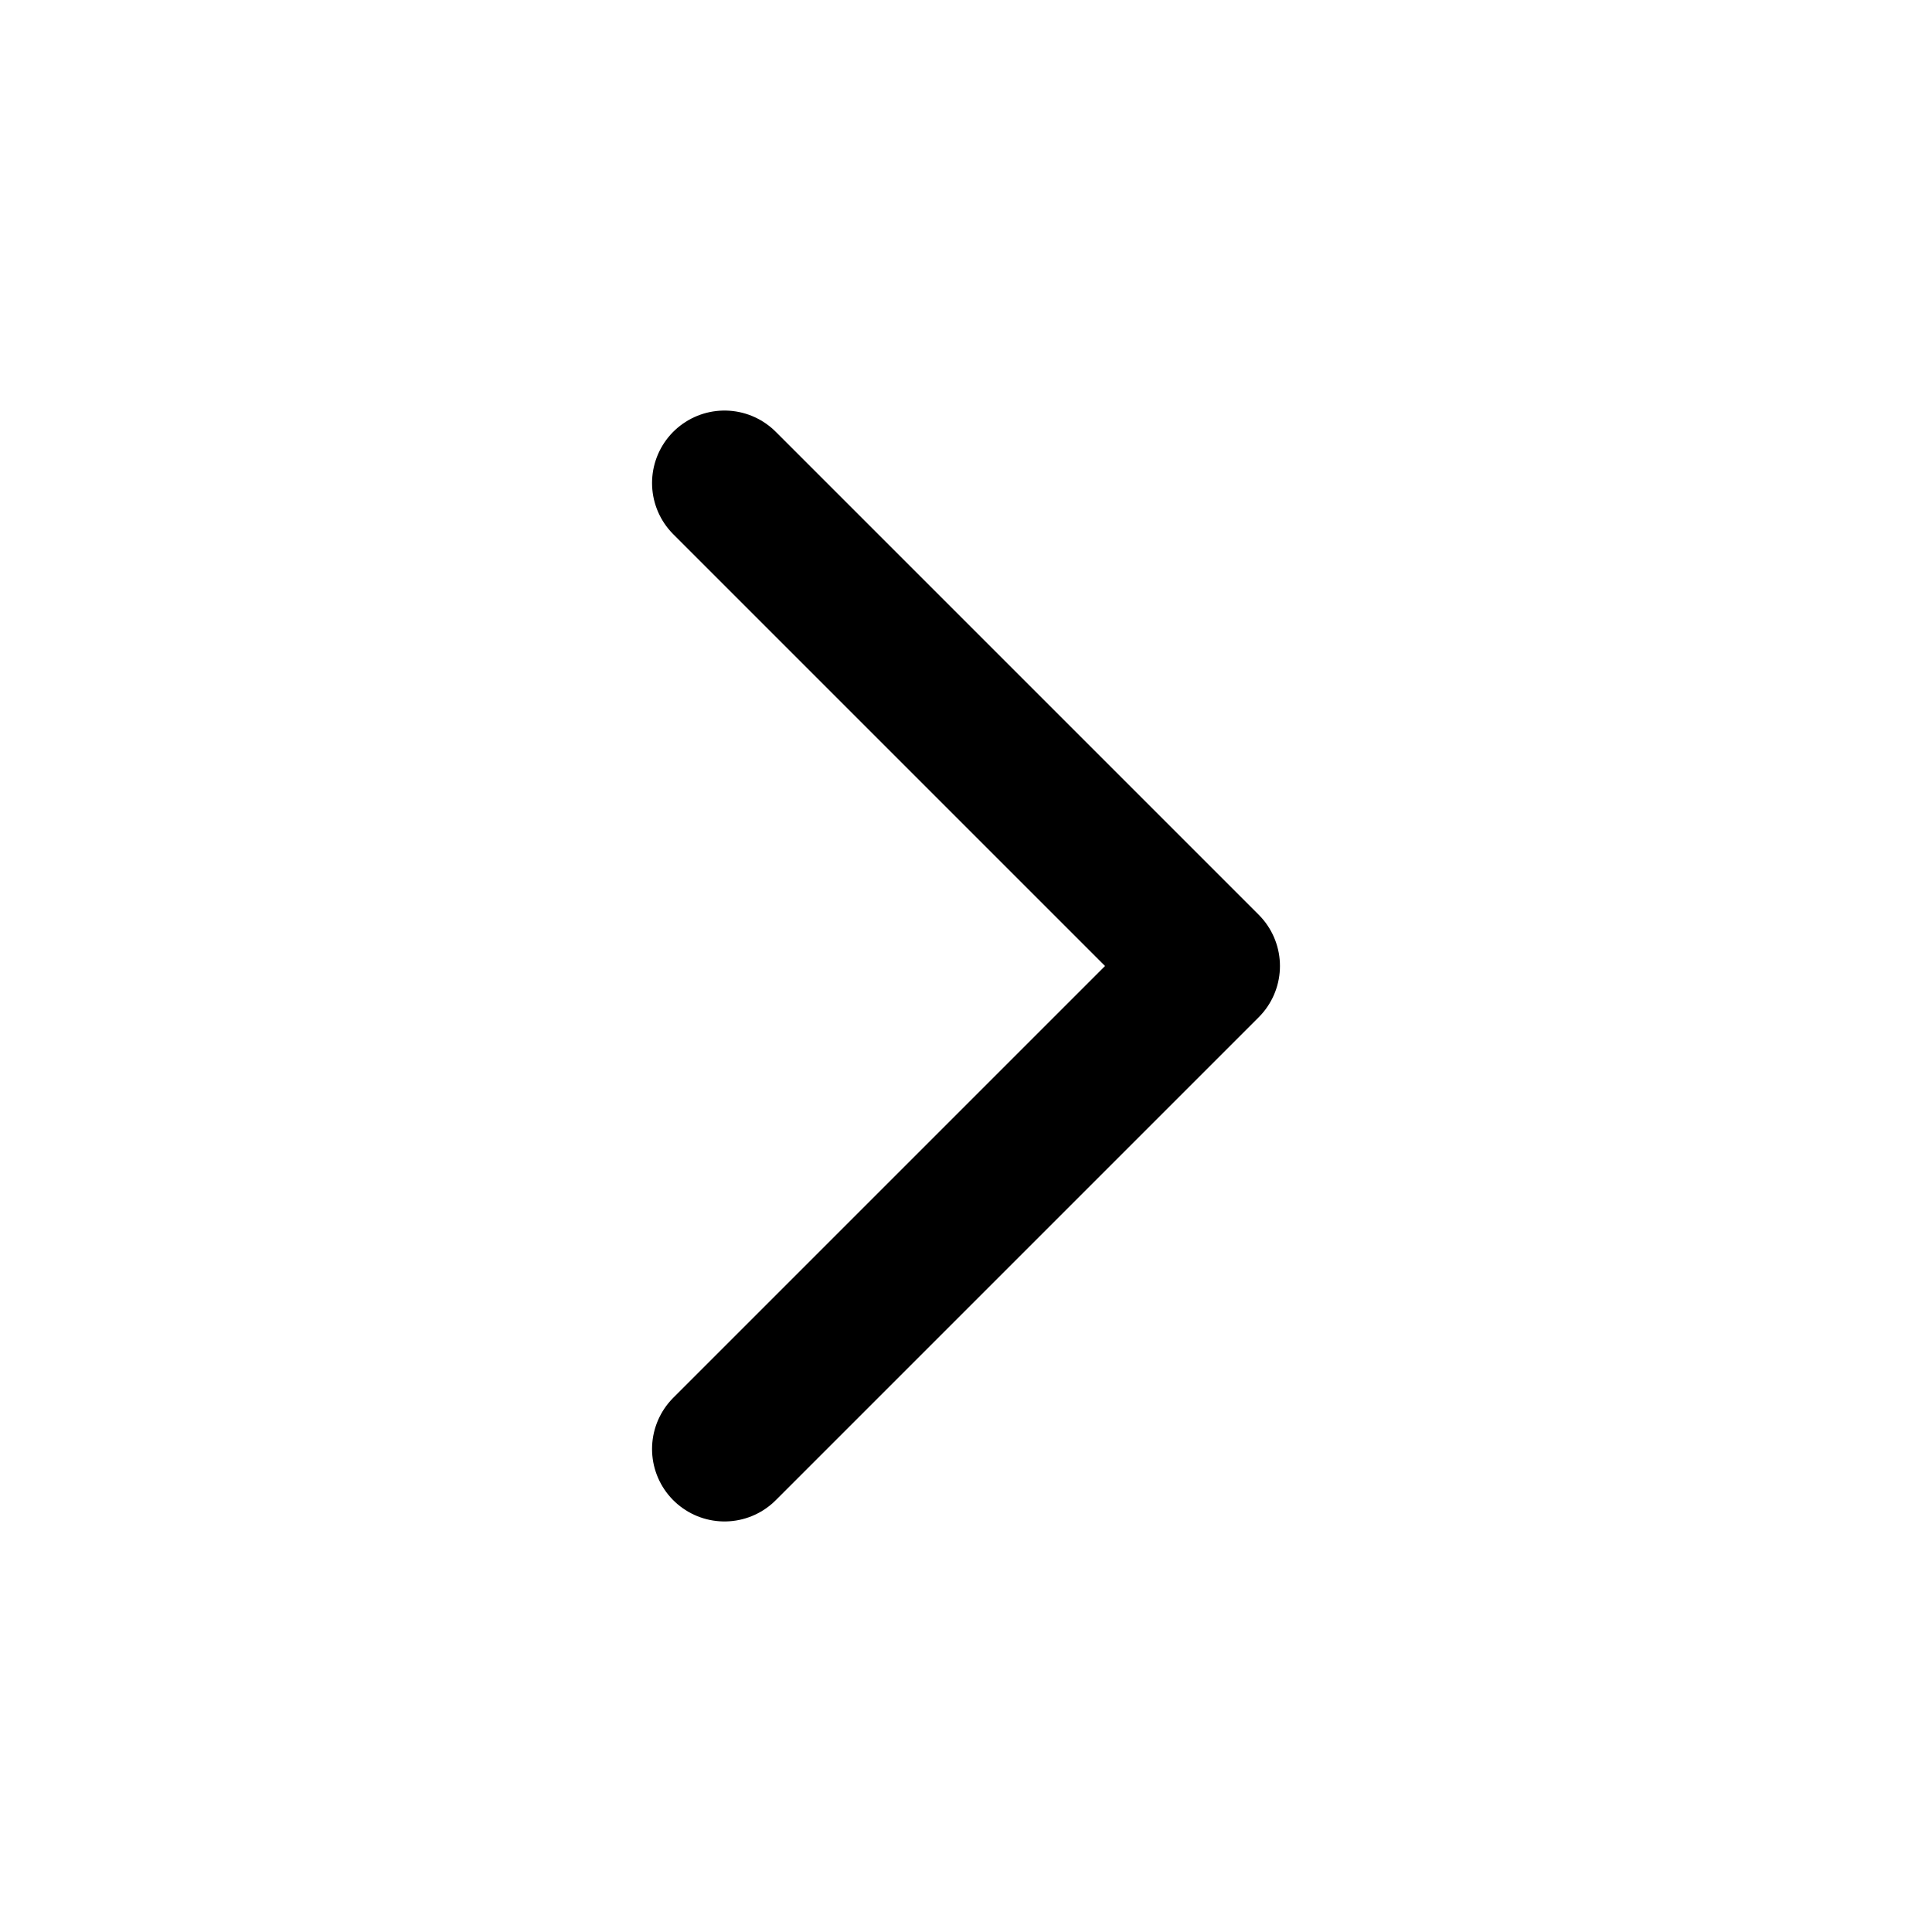
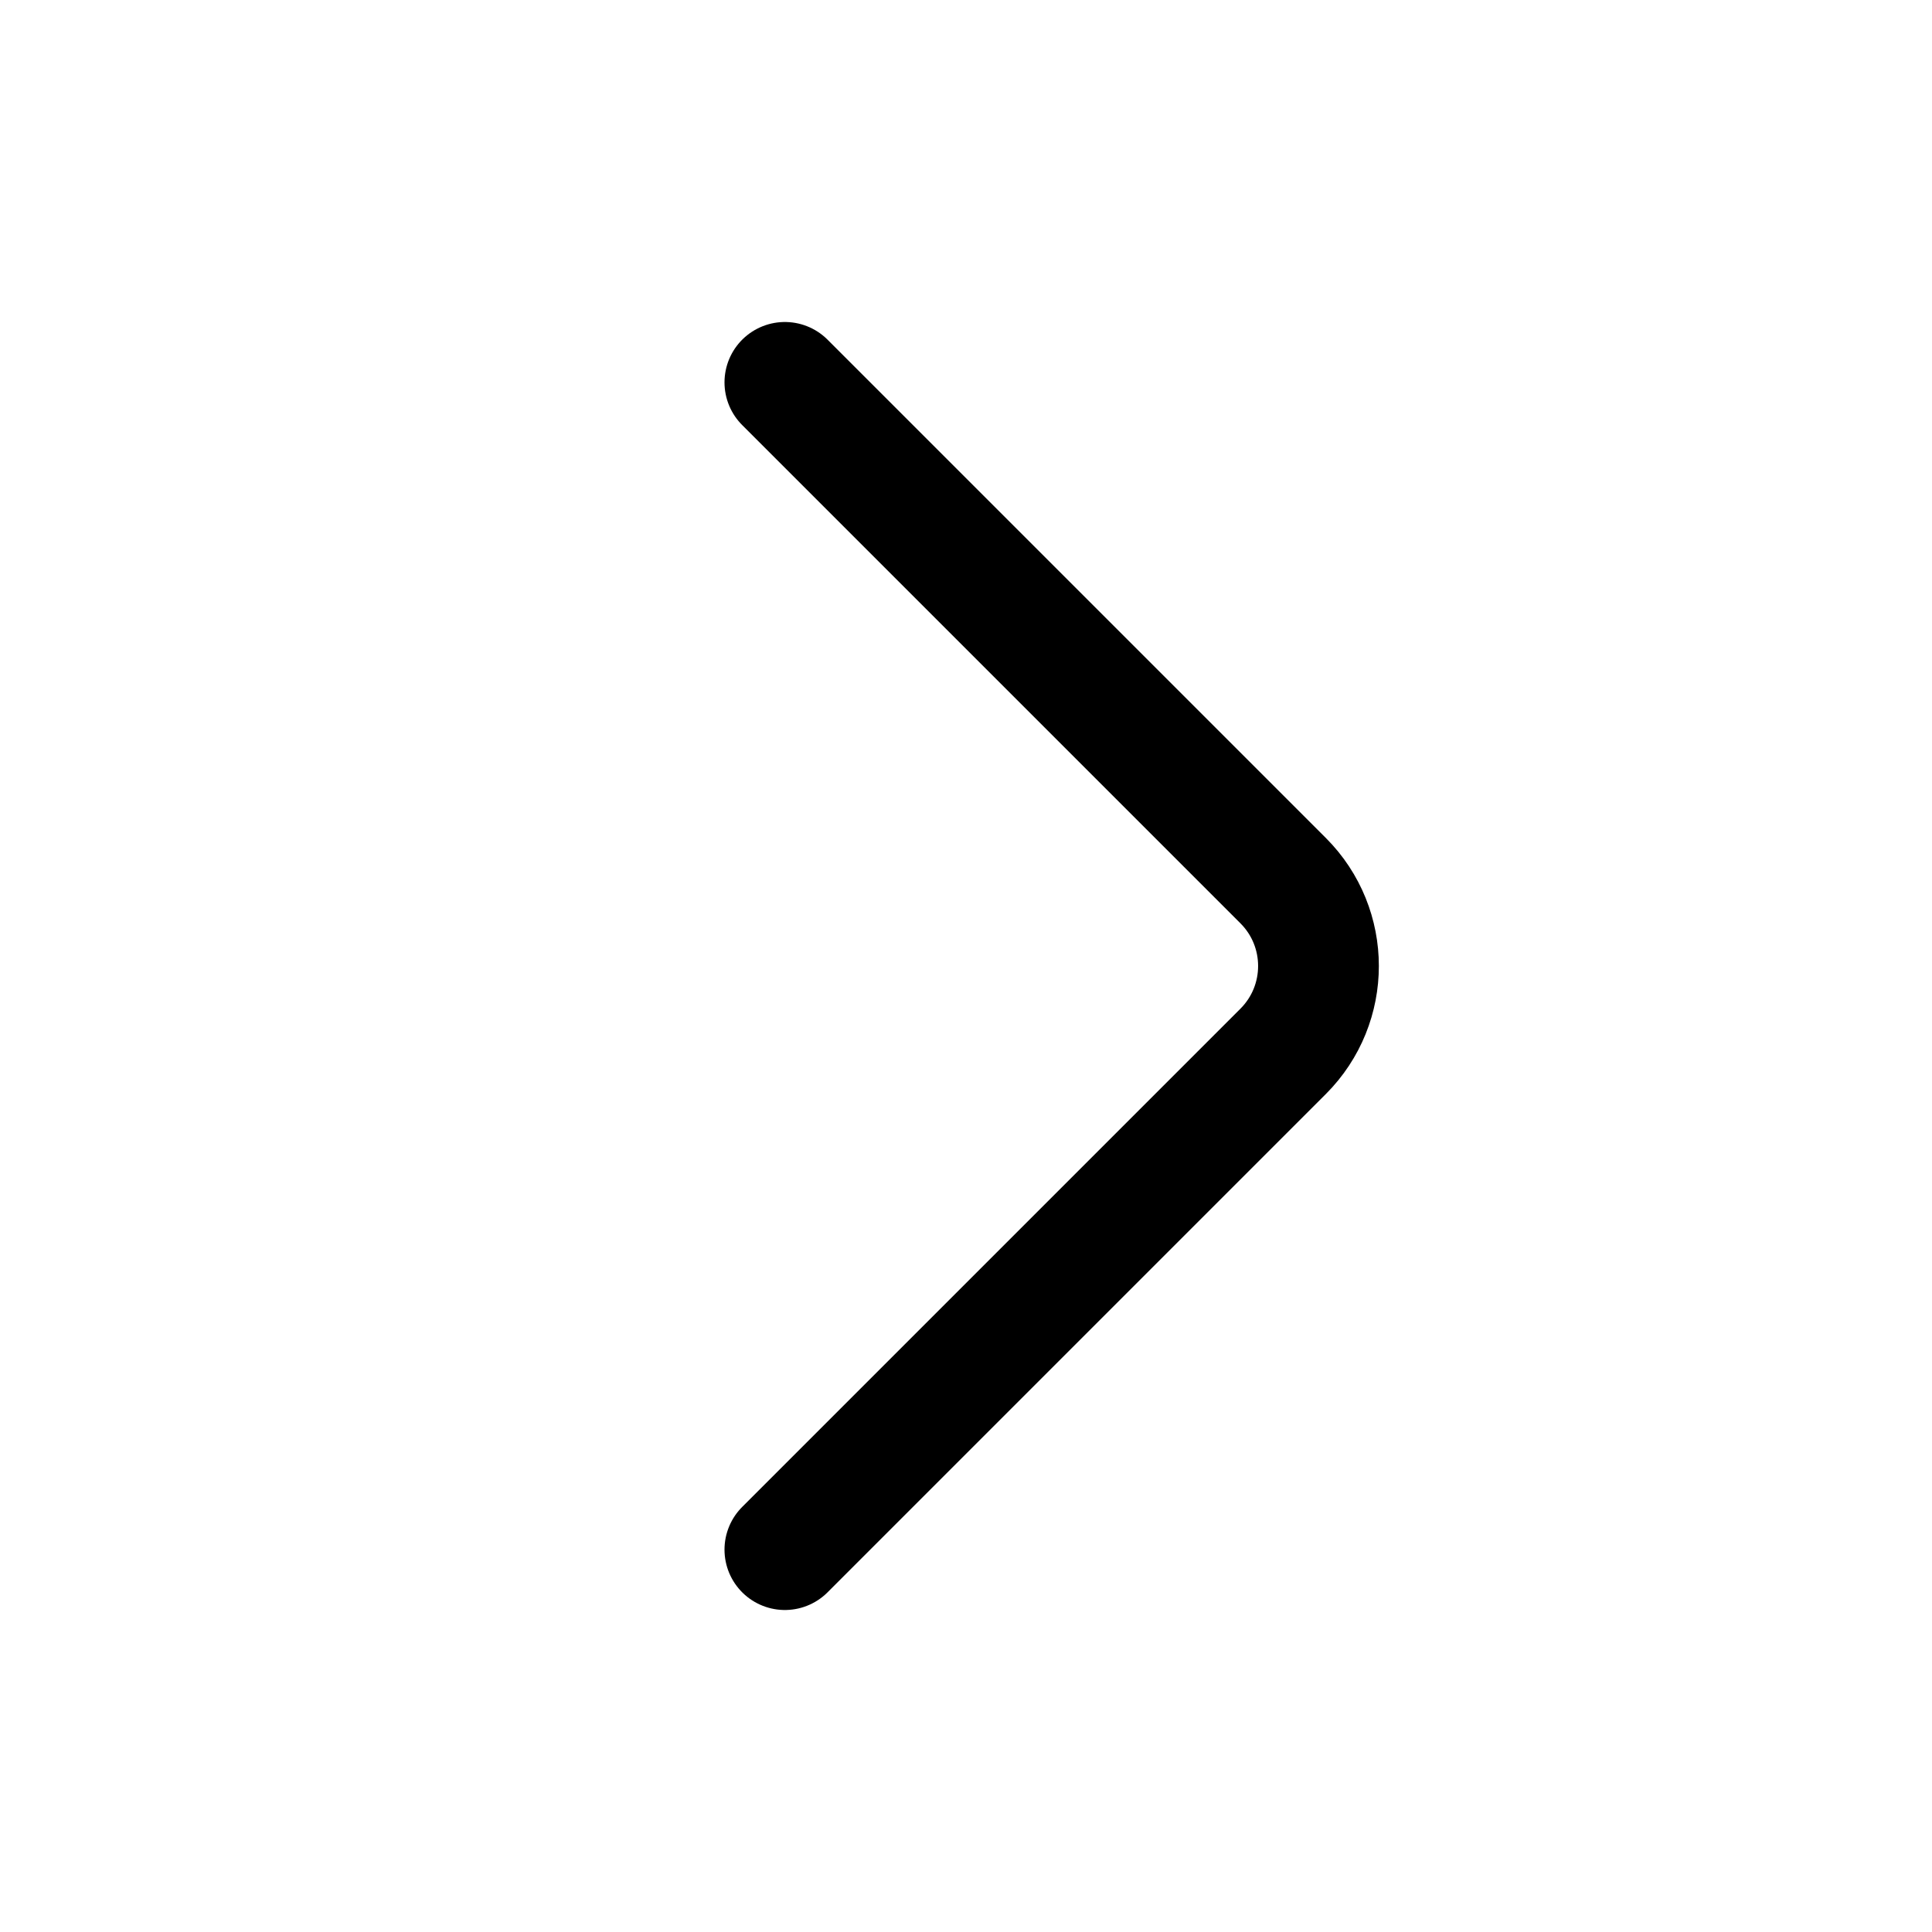
- <svg xmlns="http://www.w3.org/2000/svg" width="24" height="24" viewBox="0 0 24 24" fill="none">
-   <path d="M9 6L15 12L9 18" stroke="currentColor" stroke-linecap="round" stroke-linejoin="round" stroke-width="1.8" />
+ <svg xmlns="http://www.w3.org/2000/svg" width="24" height="24" viewBox="0 0 24 24">
+   <path fill="none" stroke="currentColor" stroke-linecap="round" stroke-linejoin="round" stroke-width="1.5" d="m9.75 4.75l6.19 6.19a1.5 1.5 0 0 1 0 2.12l-6.19 6.19" />
</svg>
